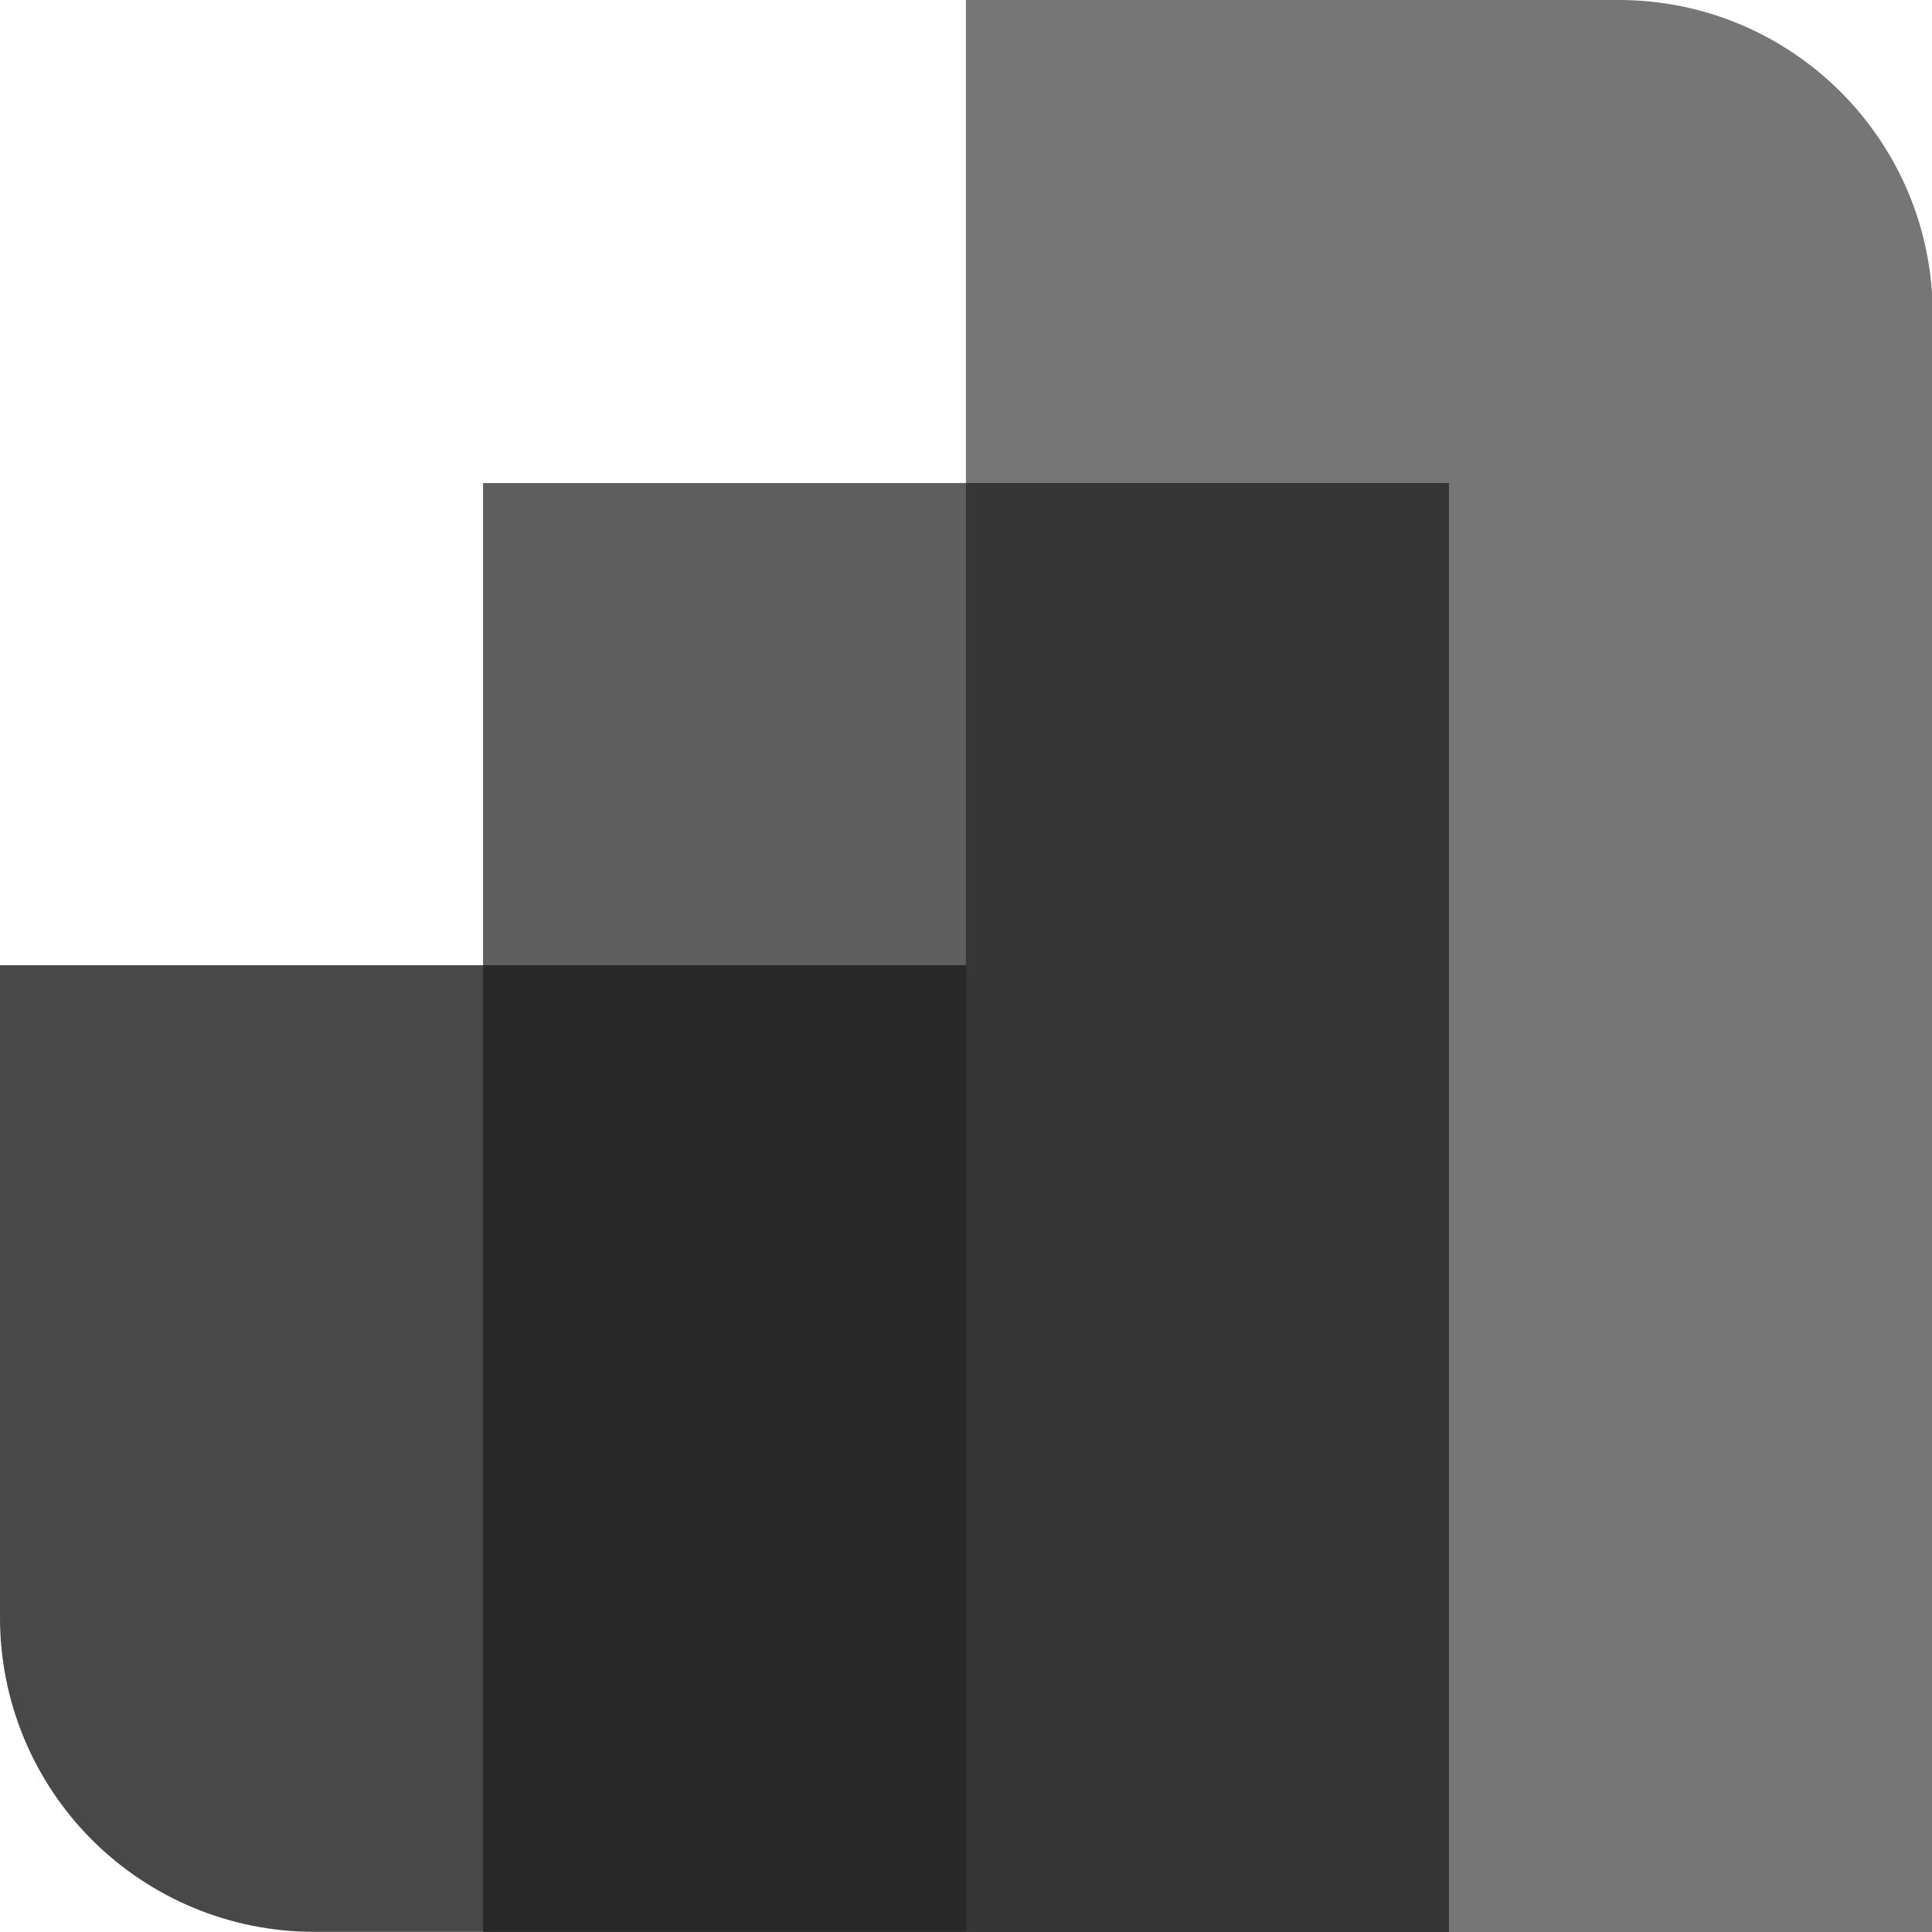
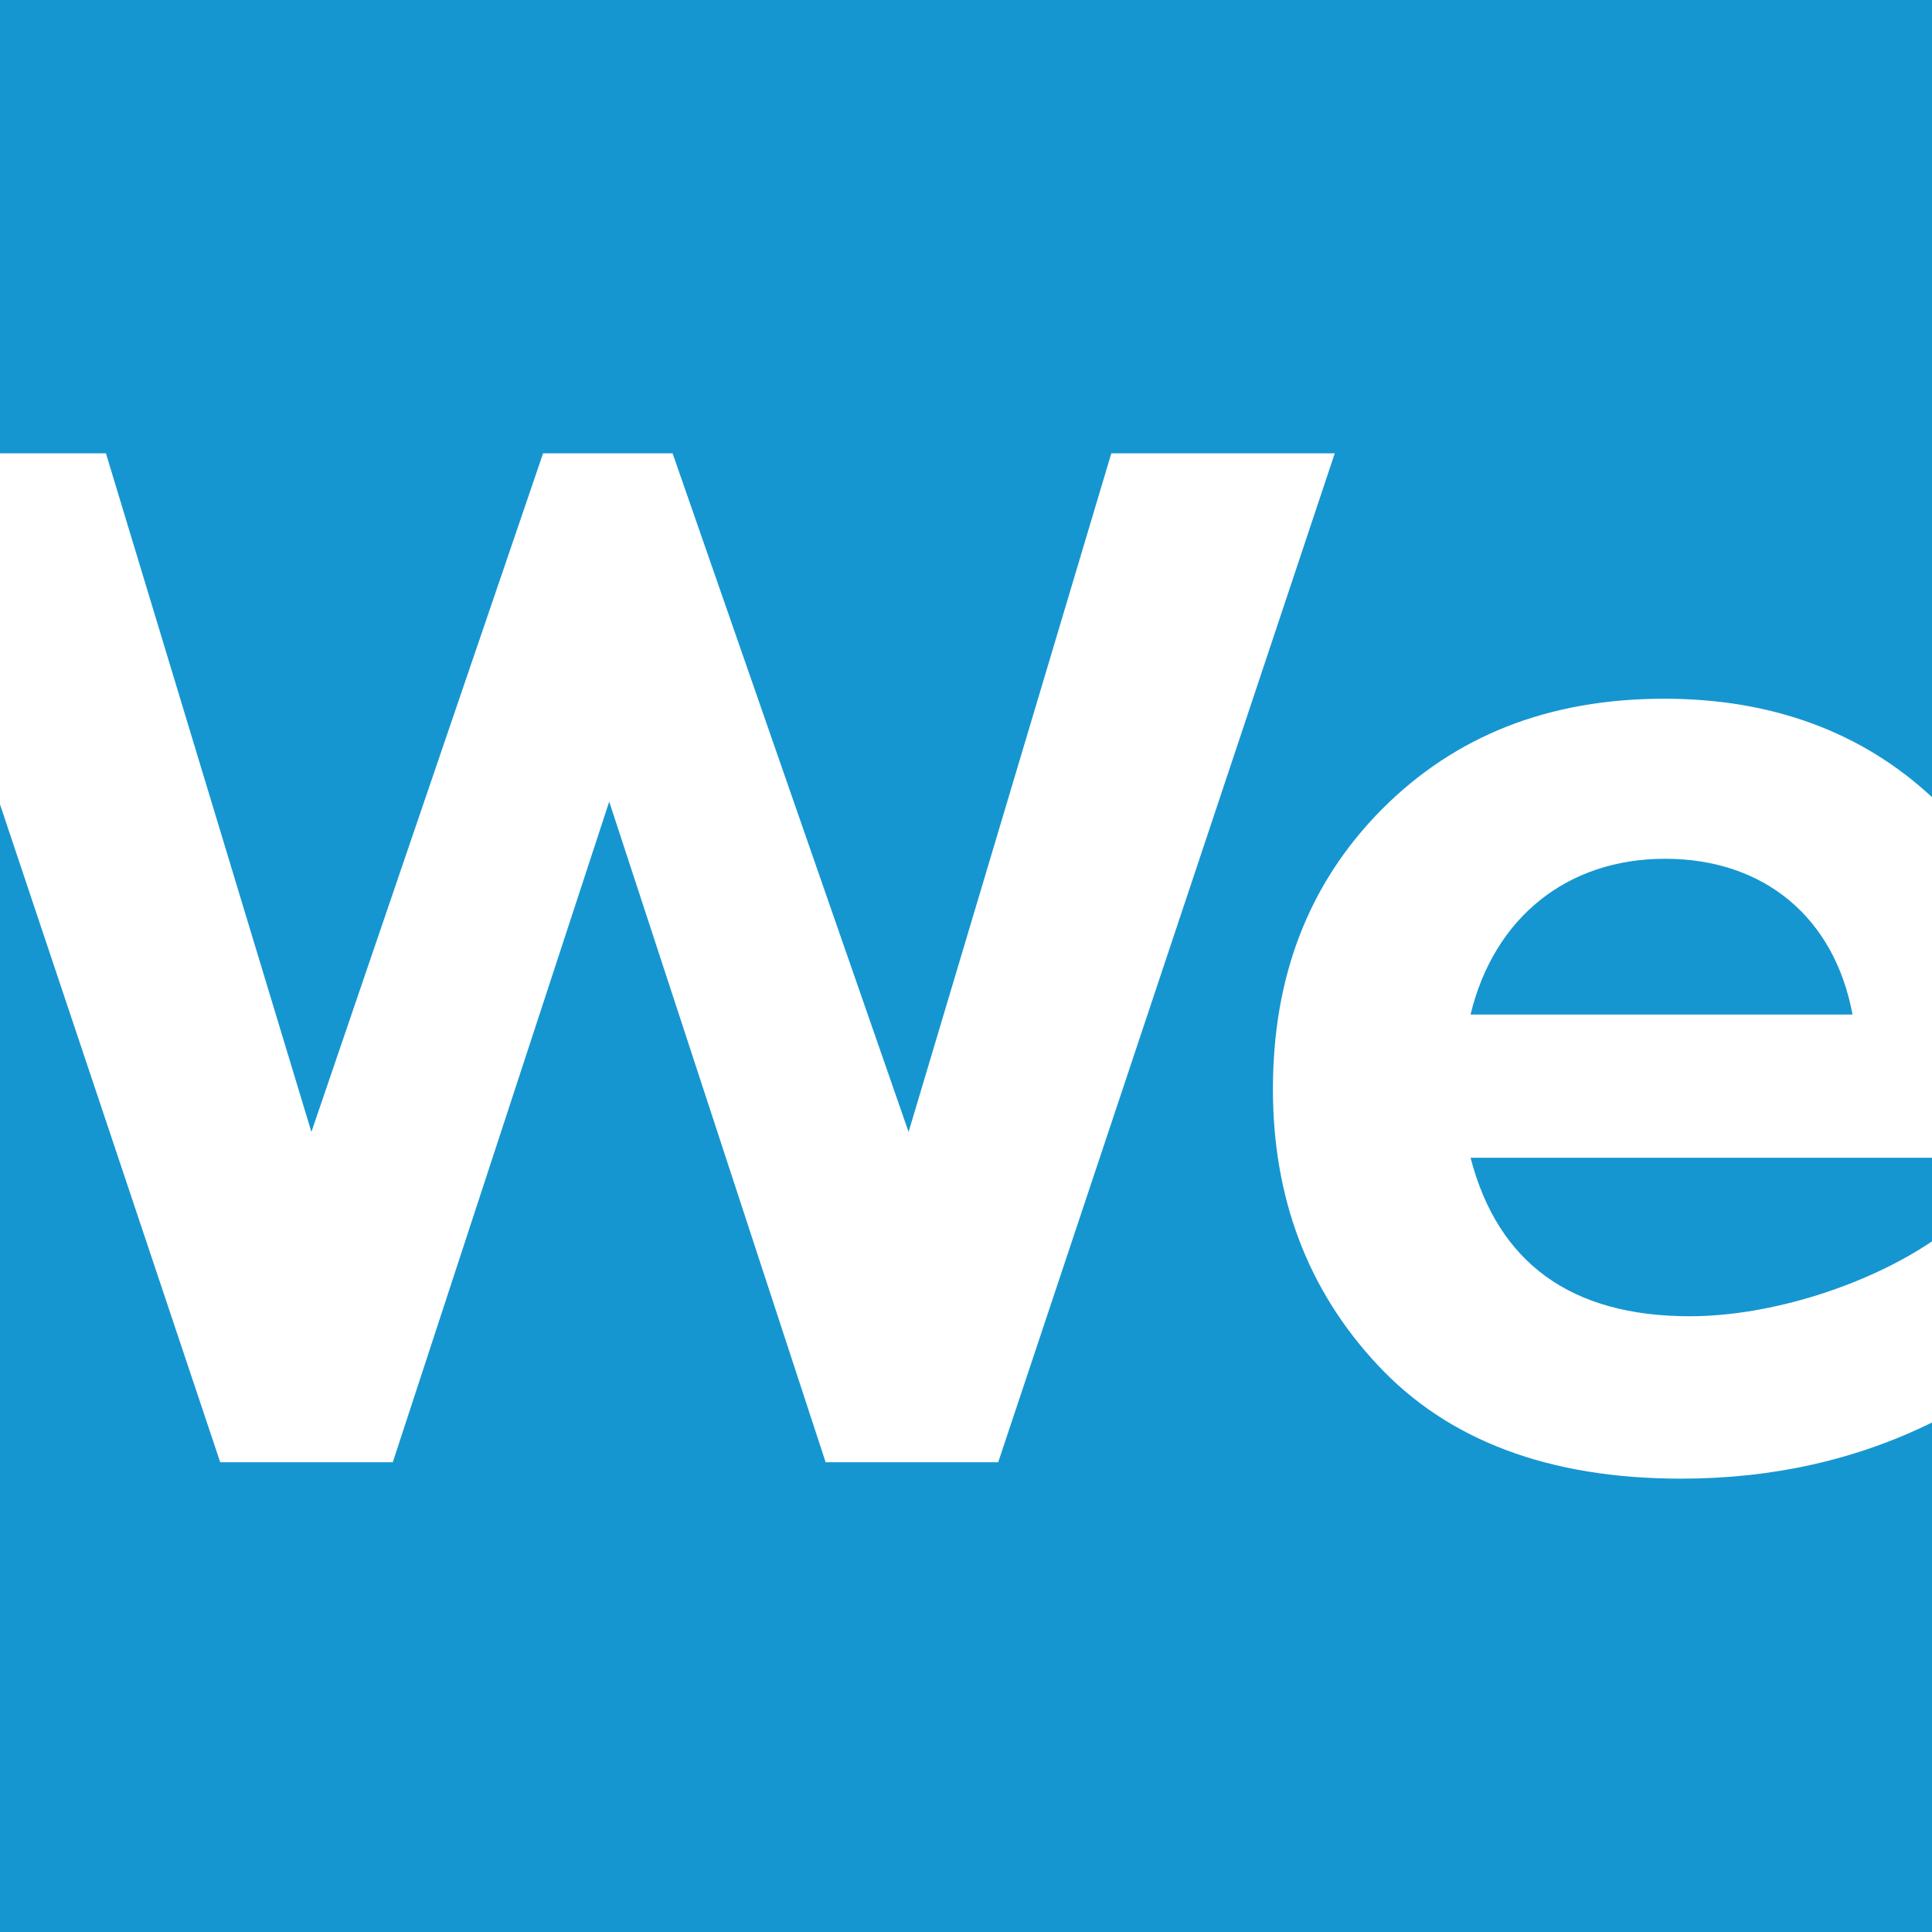
- <svg xmlns="http://www.w3.org/2000/svg" id="Layer_1" data-name="Layer 1" viewBox="0 0 113.39 113.39">
-   <defs>
-     <style>.cls-1,.cls-2,.cls-3{fill:#1a1a1a;}.cls-1{opacity:0.7;}.cls-2{opacity:0.6;}.cls-3{opacity:0.8;}</style>
+ <svg xmlns="http://www.w3.org/2000/svg" version="1.1" id="svg2" xml:space="preserve" width="1333.333" height="1333.333" viewBox="0 0 1333.333 1333.333">
+   <defs id="defs6">
+     <clipPath clipPathUnits="userSpaceOnUse" id="clipPath16">
+       <path d="M 0,1000 H 1000 V 0 H 0 Z" id="path14" />
+     </clipPath>
  </defs>
-   <rect class="cls-1" x="28.35" y="28.35" width="56.69" height="85.04" />
-   <path class="cls-2" d="M56.69,0H95a18.43,18.43,0,0,1,18.43,18.43v95a0,0,0,0,1,0,0H56.69a0,0,0,0,1,0,0V0A0,0,0,0,1,56.69,0Z" />
-   <path class="cls-3" d="M2.83,59.53H41.1A18.43,18.43,0,0,1,59.53,78v38.26a0,0,0,0,1,0,0H2.83a0,0,0,0,1,0,0V59.53A0,0,0,0,1,2.83,59.53Z" transform="translate(59.53 172.91) rotate(-180)" />
+   <g id="g8" transform="matrix(1.333333,0,0,-1.333333,0,1333.333)">
+     <g id="g10">
+       <g id="g12" clip-path="url(#clipPath16)">
+         <g id="g18" transform="translate(870.1328,234.6494)">
+           <path d="m 0,0 c -68.464,0 -120.725,19.851 -156.981,58.741 -36.461,38.892 -54.287,86.898 -54.287,142.804 0,58.742 18.635,106.748 56.312,144.829 37.879,38.081 86.29,57.324 146.247,57.324 55.602,0 102.31,-17.194 138.576,-50.971 v 412.624 h -1000 V 530.702 h 54.838 l 106.343,-351.236 119.915,351.236 h 67.046 l 122.143,-351.236 104.925,351.236 h 115.659 L -353.464,8.507 h -89.327 L -554.806,350.425 -666.821,8.507 h -89.327 l -113.985,340.501 v -583.657 h 1000 V 29.064 C 90.666,9.766 47.442,0 0,0" style="fill:#1596d1;fill-opacity:1;fill-rule:nonzero;stroke:none" id="path20" />
+         </g>
+         <g id="g22" transform="translate(874.5908,318.71)">
+           <path d="M 0,0 C 42.058,0 91.986,16.149 125.409,38.774 V 82.037 H -113.434 C -99.254,27.548 -61.375,0 0,0" style="fill:#1596d1;fill-opacity:1;fill-rule:nonzero;stroke:none" id="path24" />
+         </g>
+         <g id="g26" transform="translate(861.8291,555.5005)">
+           <path d="M 0,0 C -50.64,0 -88.519,-30.383 -100.672,-80.618 H 97.024 C 87.708,-30.383 51.247,0 0,0" style="fill:#1596d1;fill-opacity:1;fill-rule:nonzero;stroke:none" id="path28" />
+         </g>
+       </g>
+     </g>
+   </g>
</svg>
